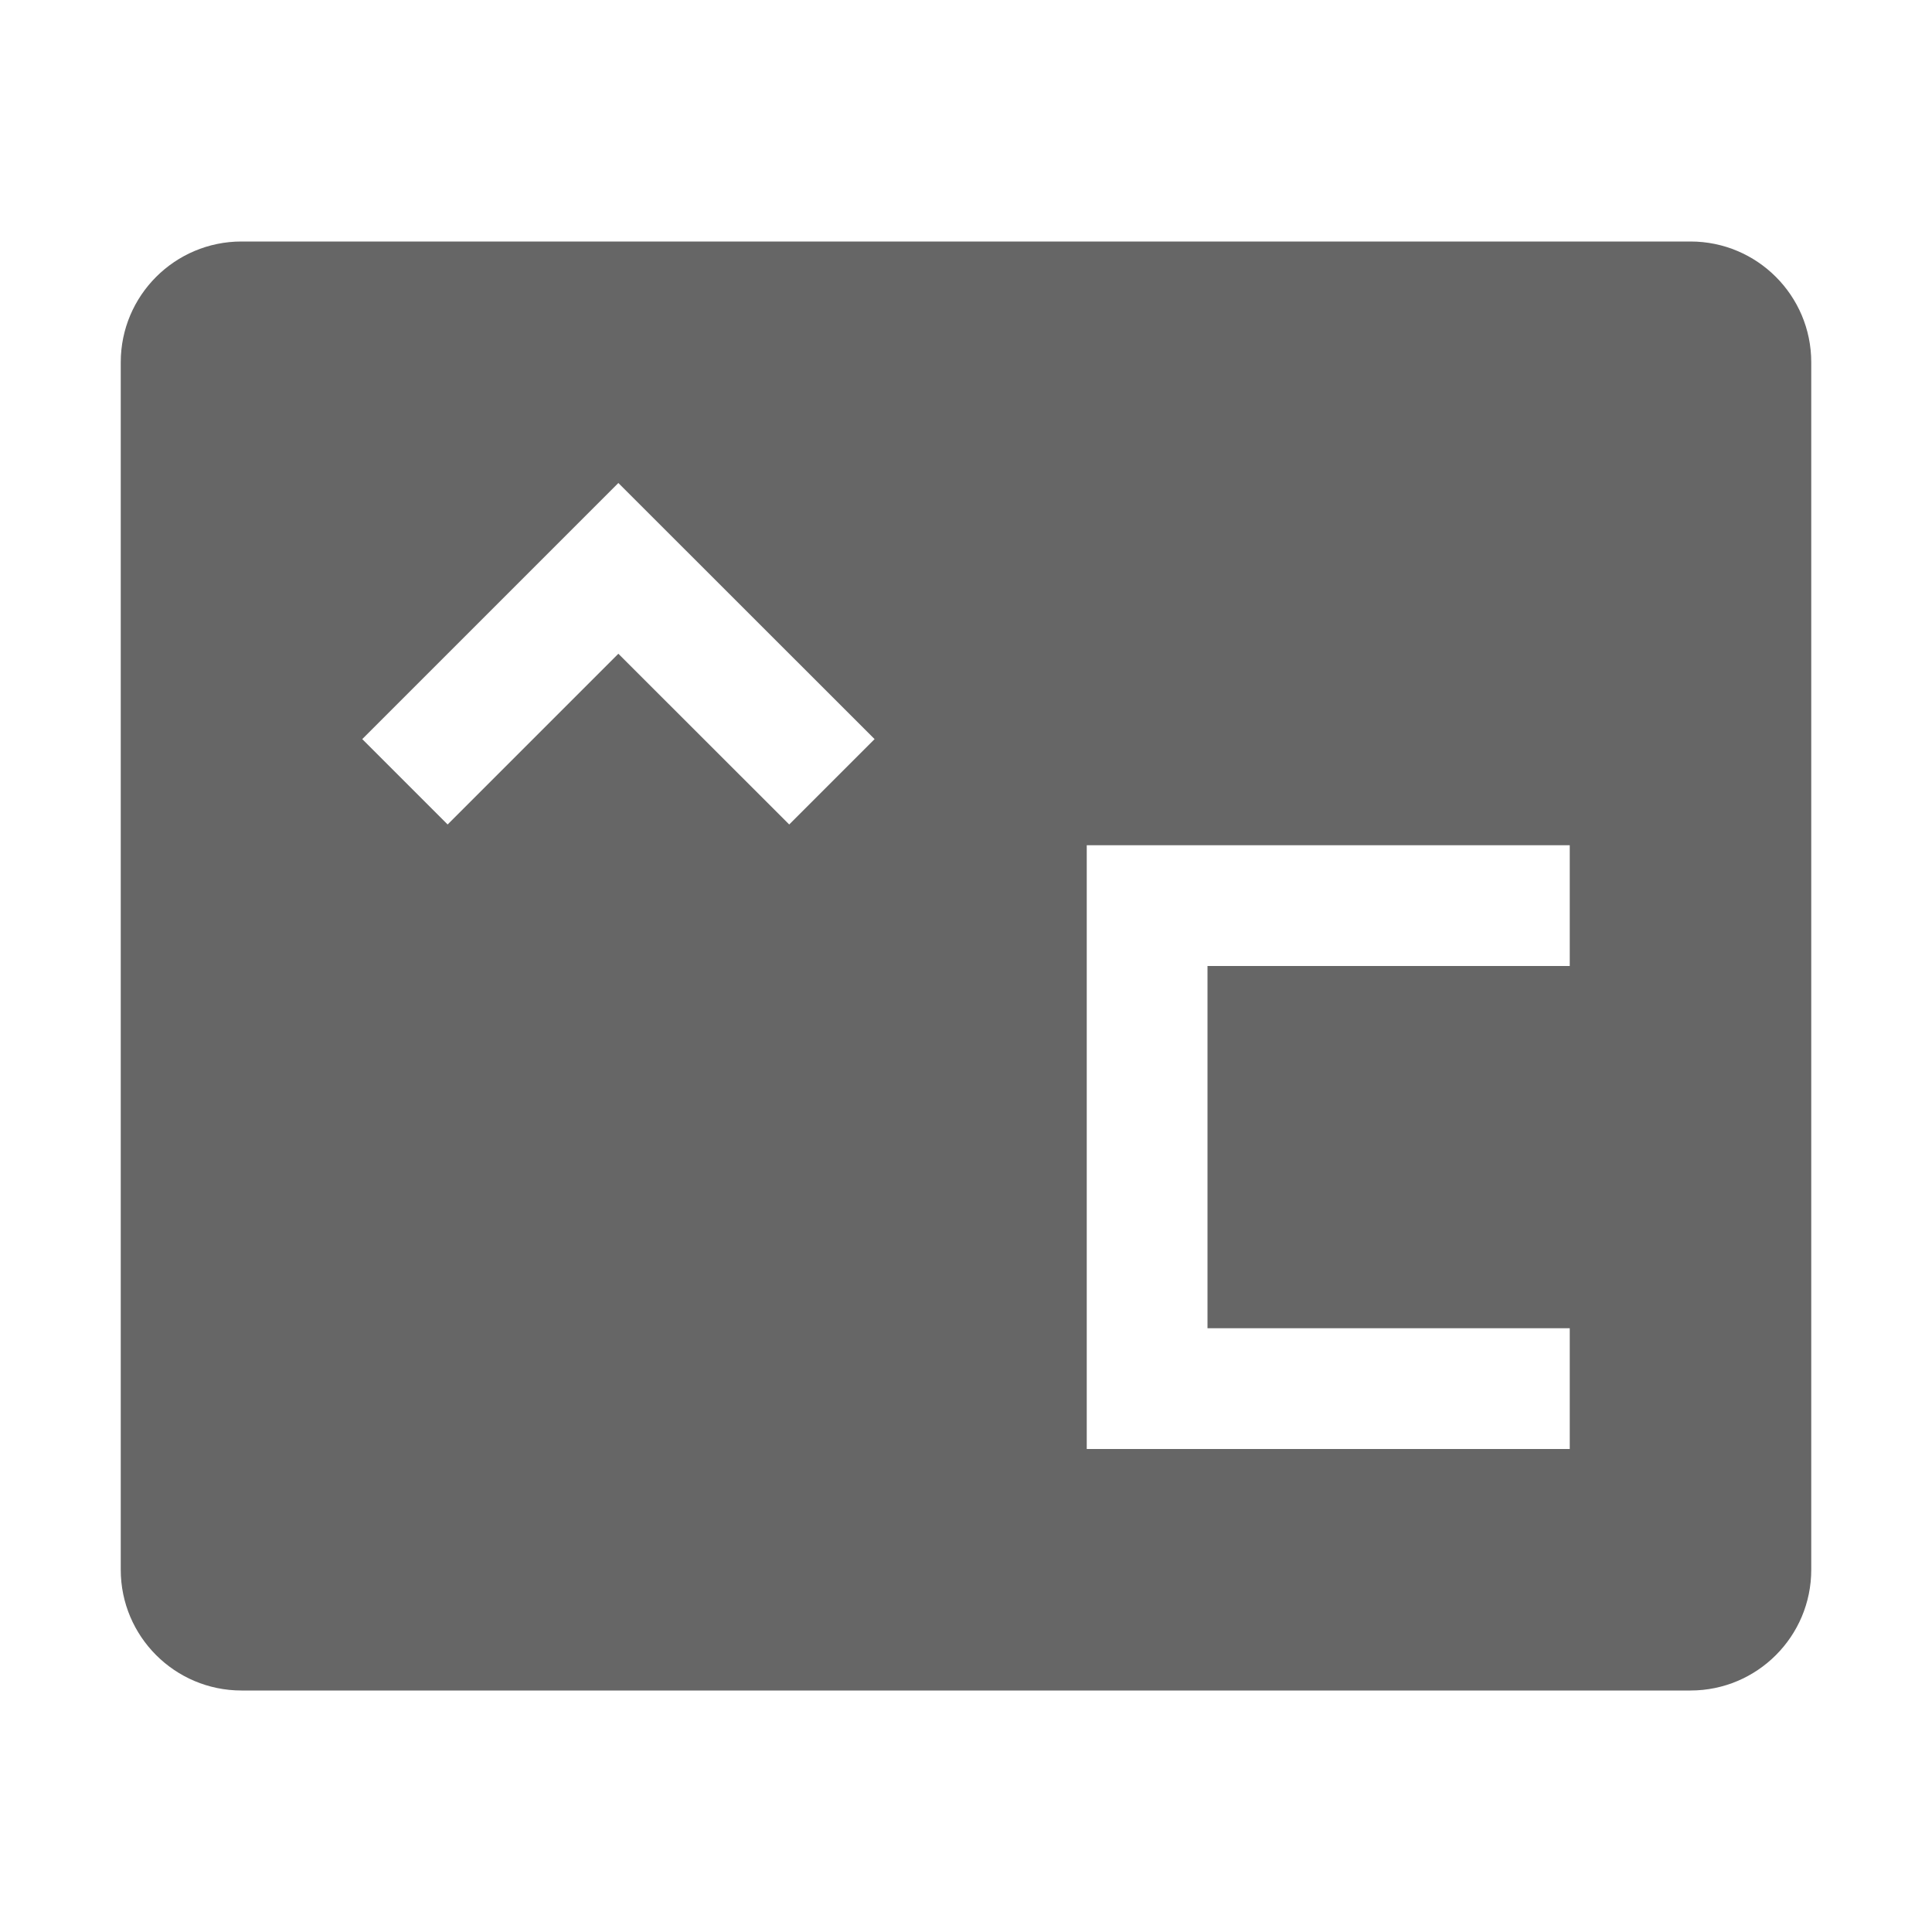
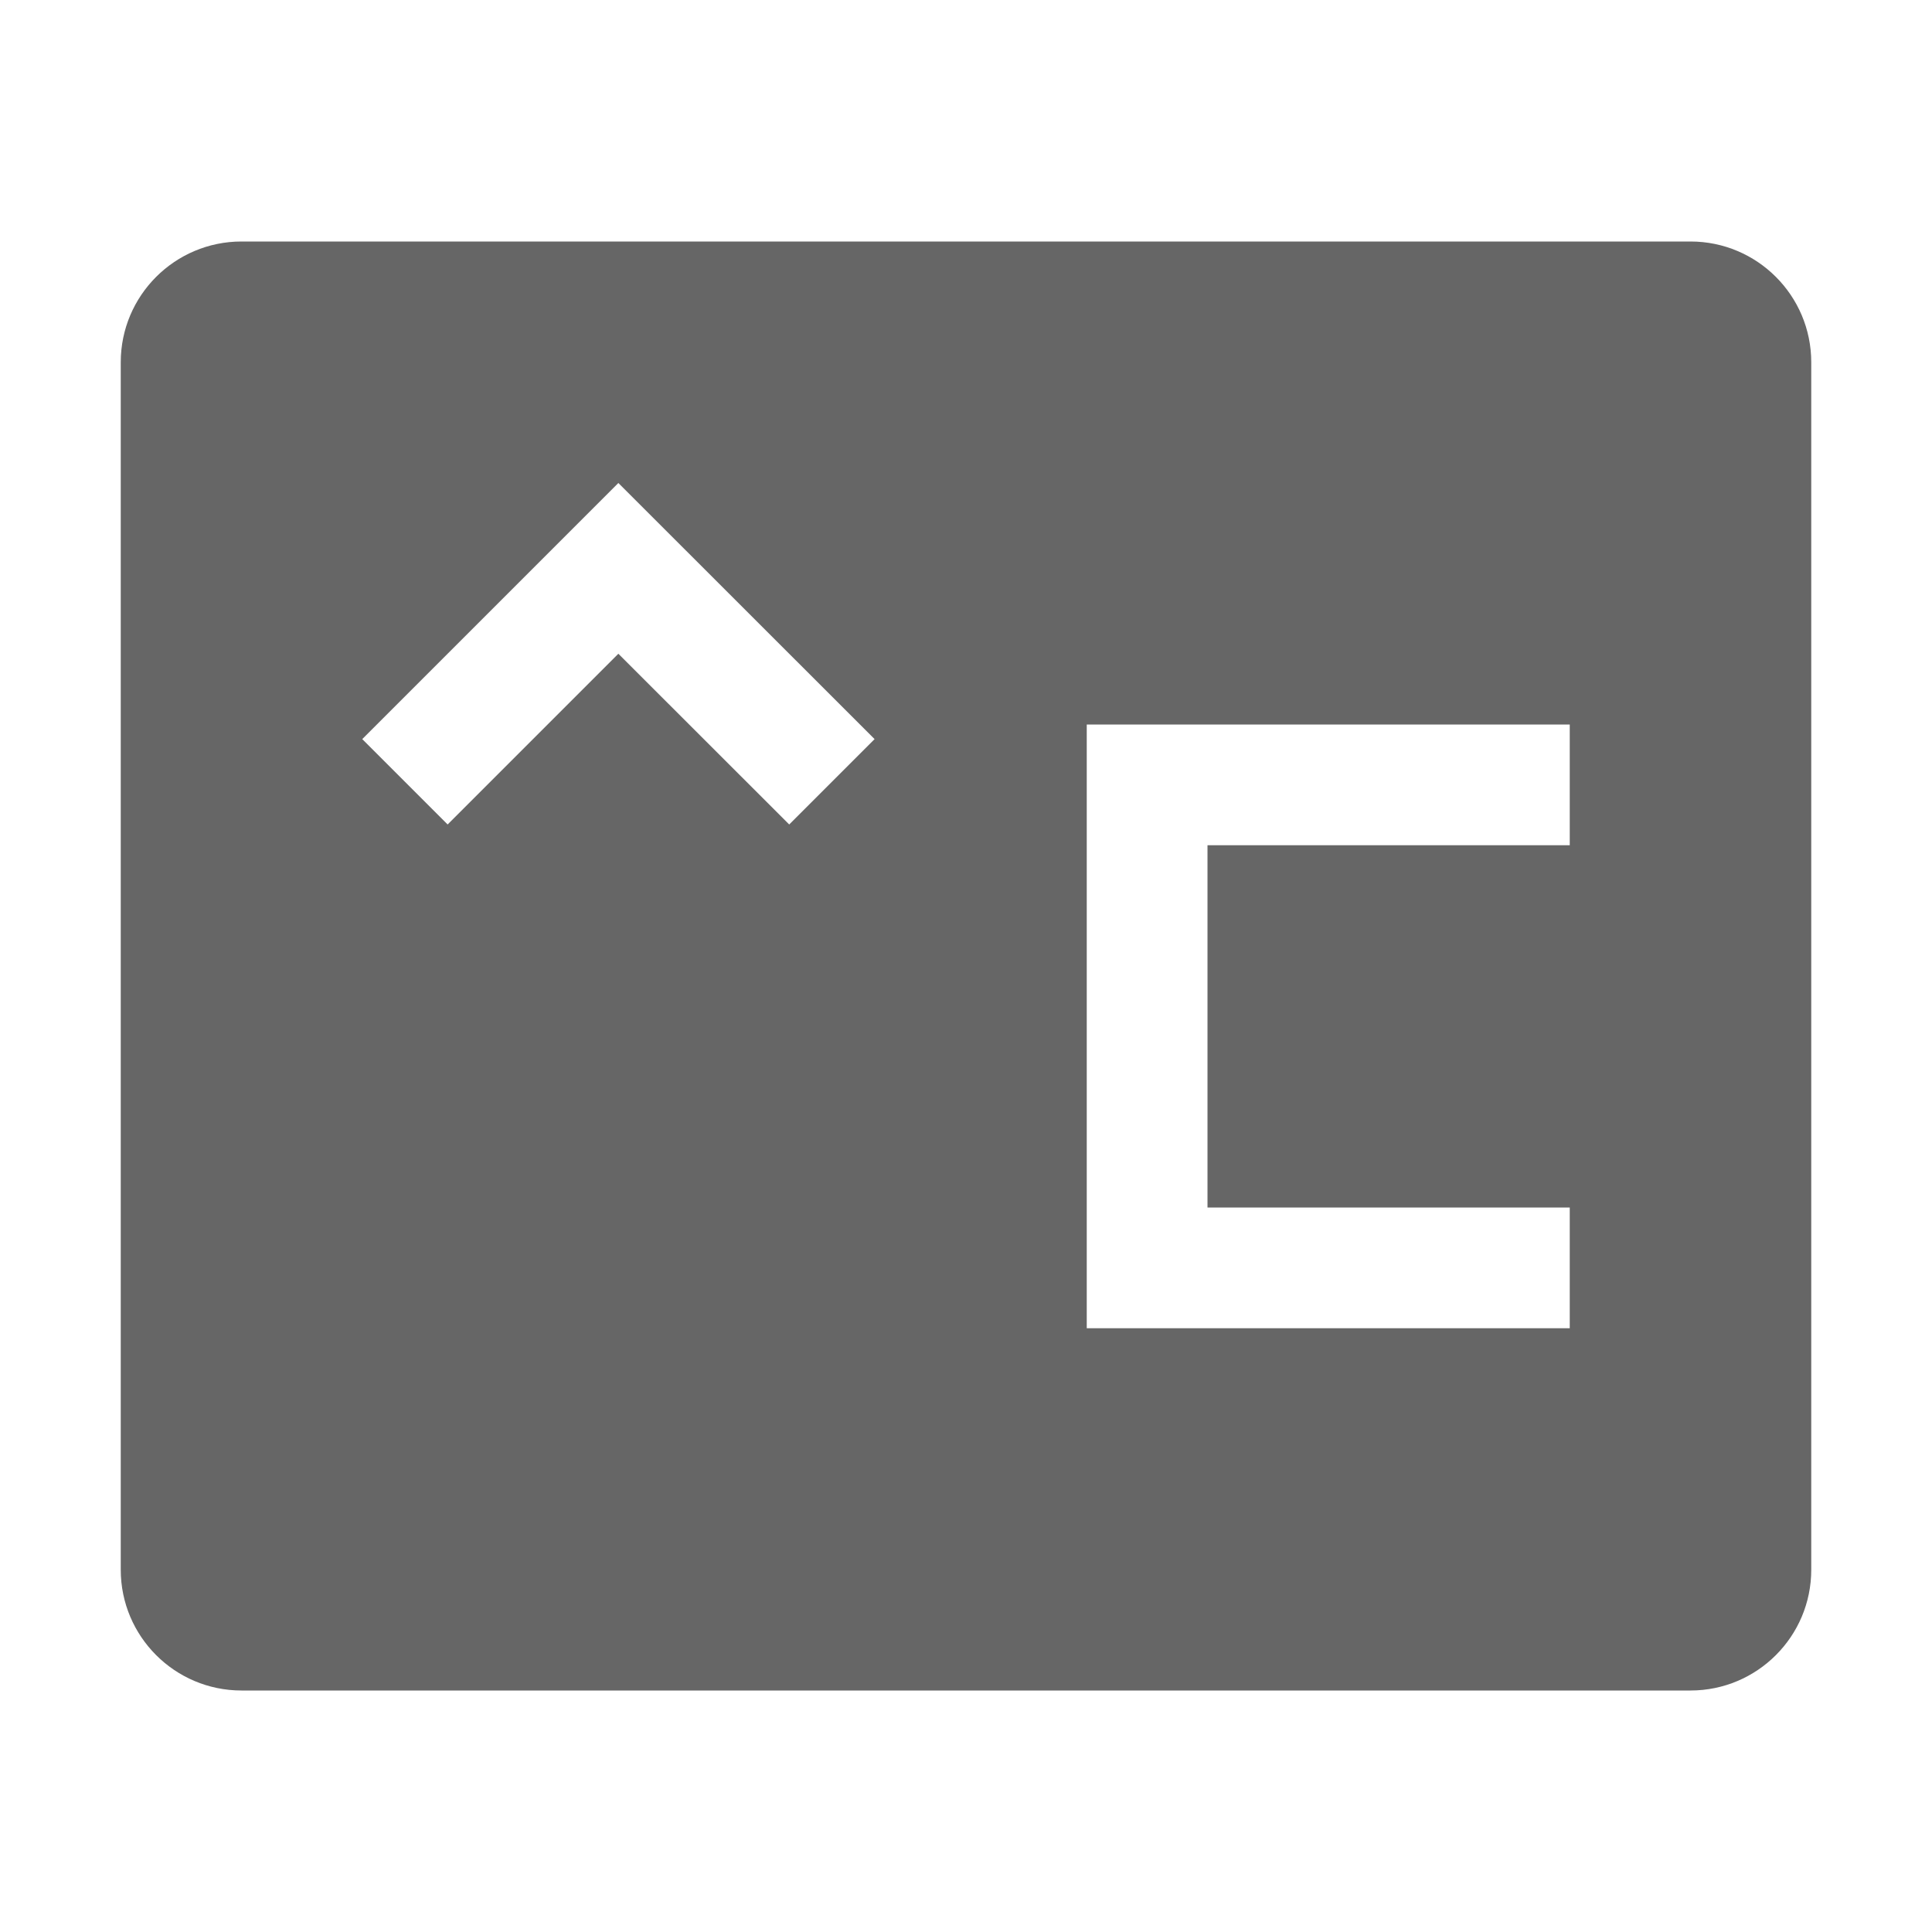
<svg xmlns="http://www.w3.org/2000/svg" width="16" height="16" viewBox="0 0 16 16" fill="none">
-   <path fill-rule="evenodd" clip-rule="evenodd" d="M1 3C1 2.448 1.448 2 2 2H14C14.552 2 15 2.448 15 3V13C15 13.552 14.552 14 14 14H2C1.448 14 1 13.552 1 13V3ZM13 7V8H10V11H13V12H9V7H13ZM6.536 6.828L7.243 6.121L5.121 4L3 6.121L3.707 6.828L5.121 5.414L6.536 6.828Z" fill="#666666" />
+   <path fill-rule="evenodd" clip-rule="evenodd" d="M1 3C1 2.448 1.448 2 2 2H14C14.552 2 15 2.448 15 3V13C15 13.552 14.552 14 14 14H2C1.448 14 1 13.552 1 13V3ZM13 6V7H10V10H13V11H9V6H13ZM6.536 6.828L7.243 6.121L5.121 4L3 6.121L3.707 6.828L5.121 5.414L6.536 6.828Z" fill="#666666" />
</svg>
